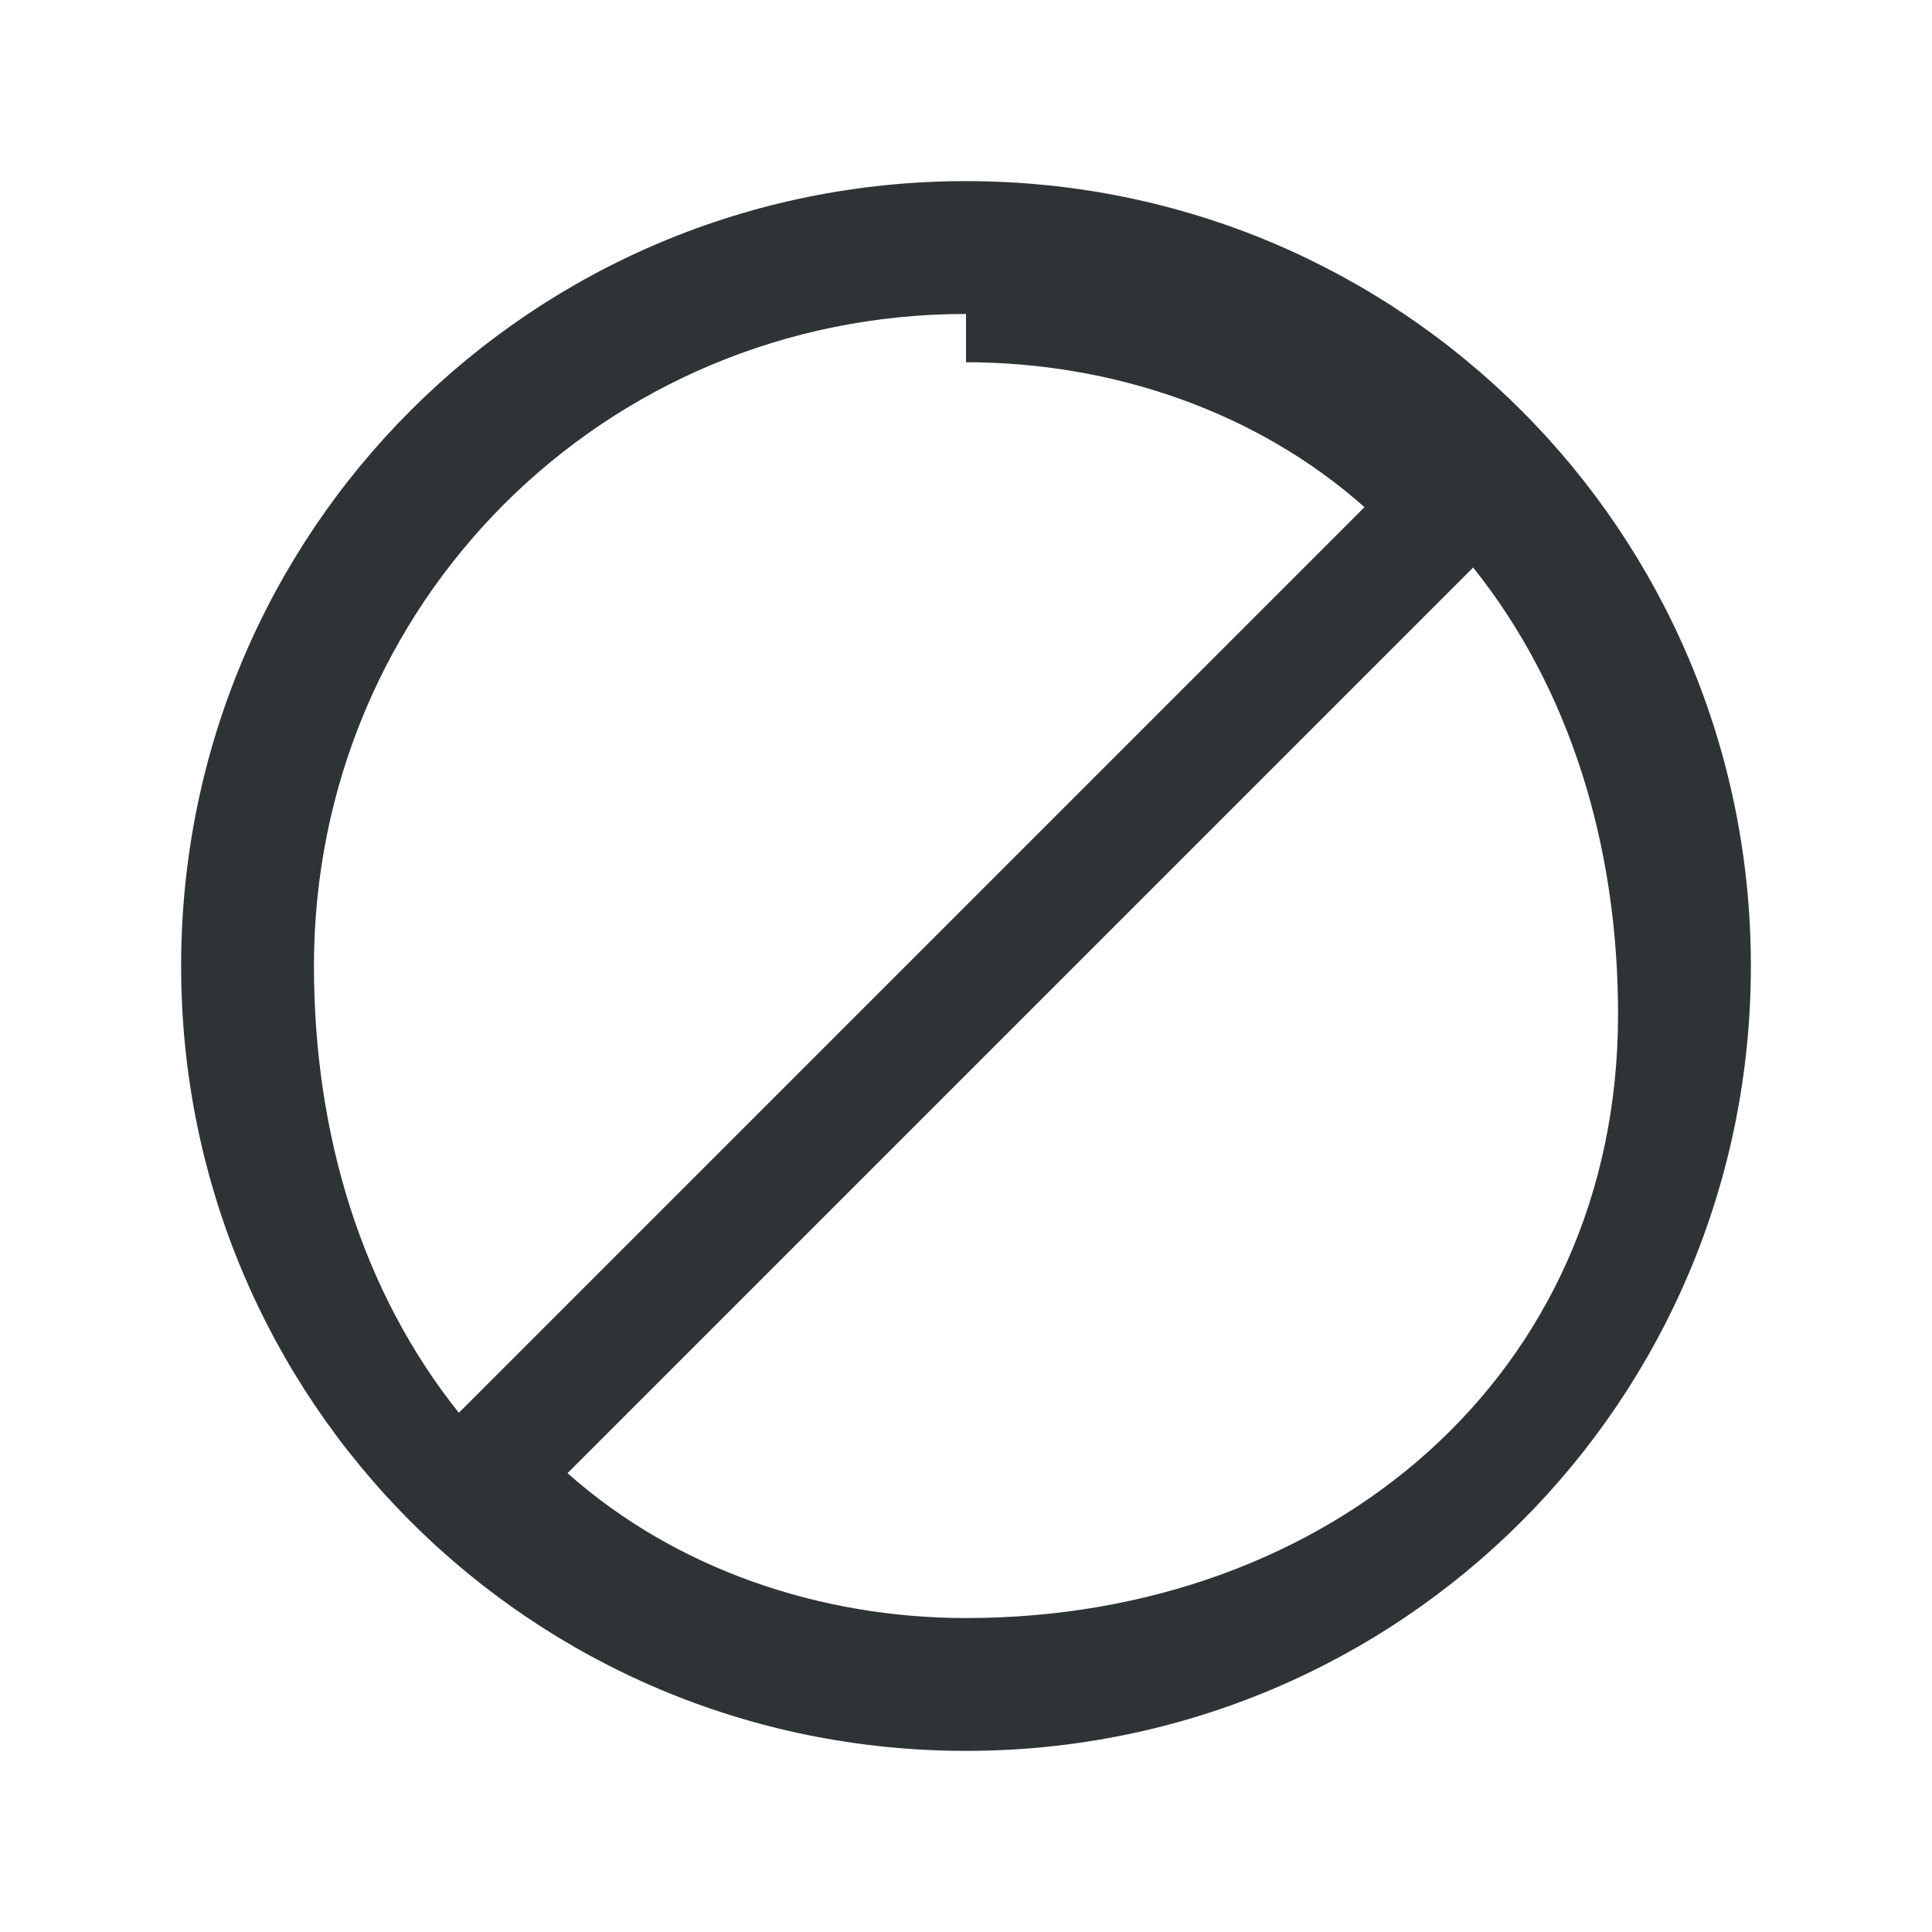
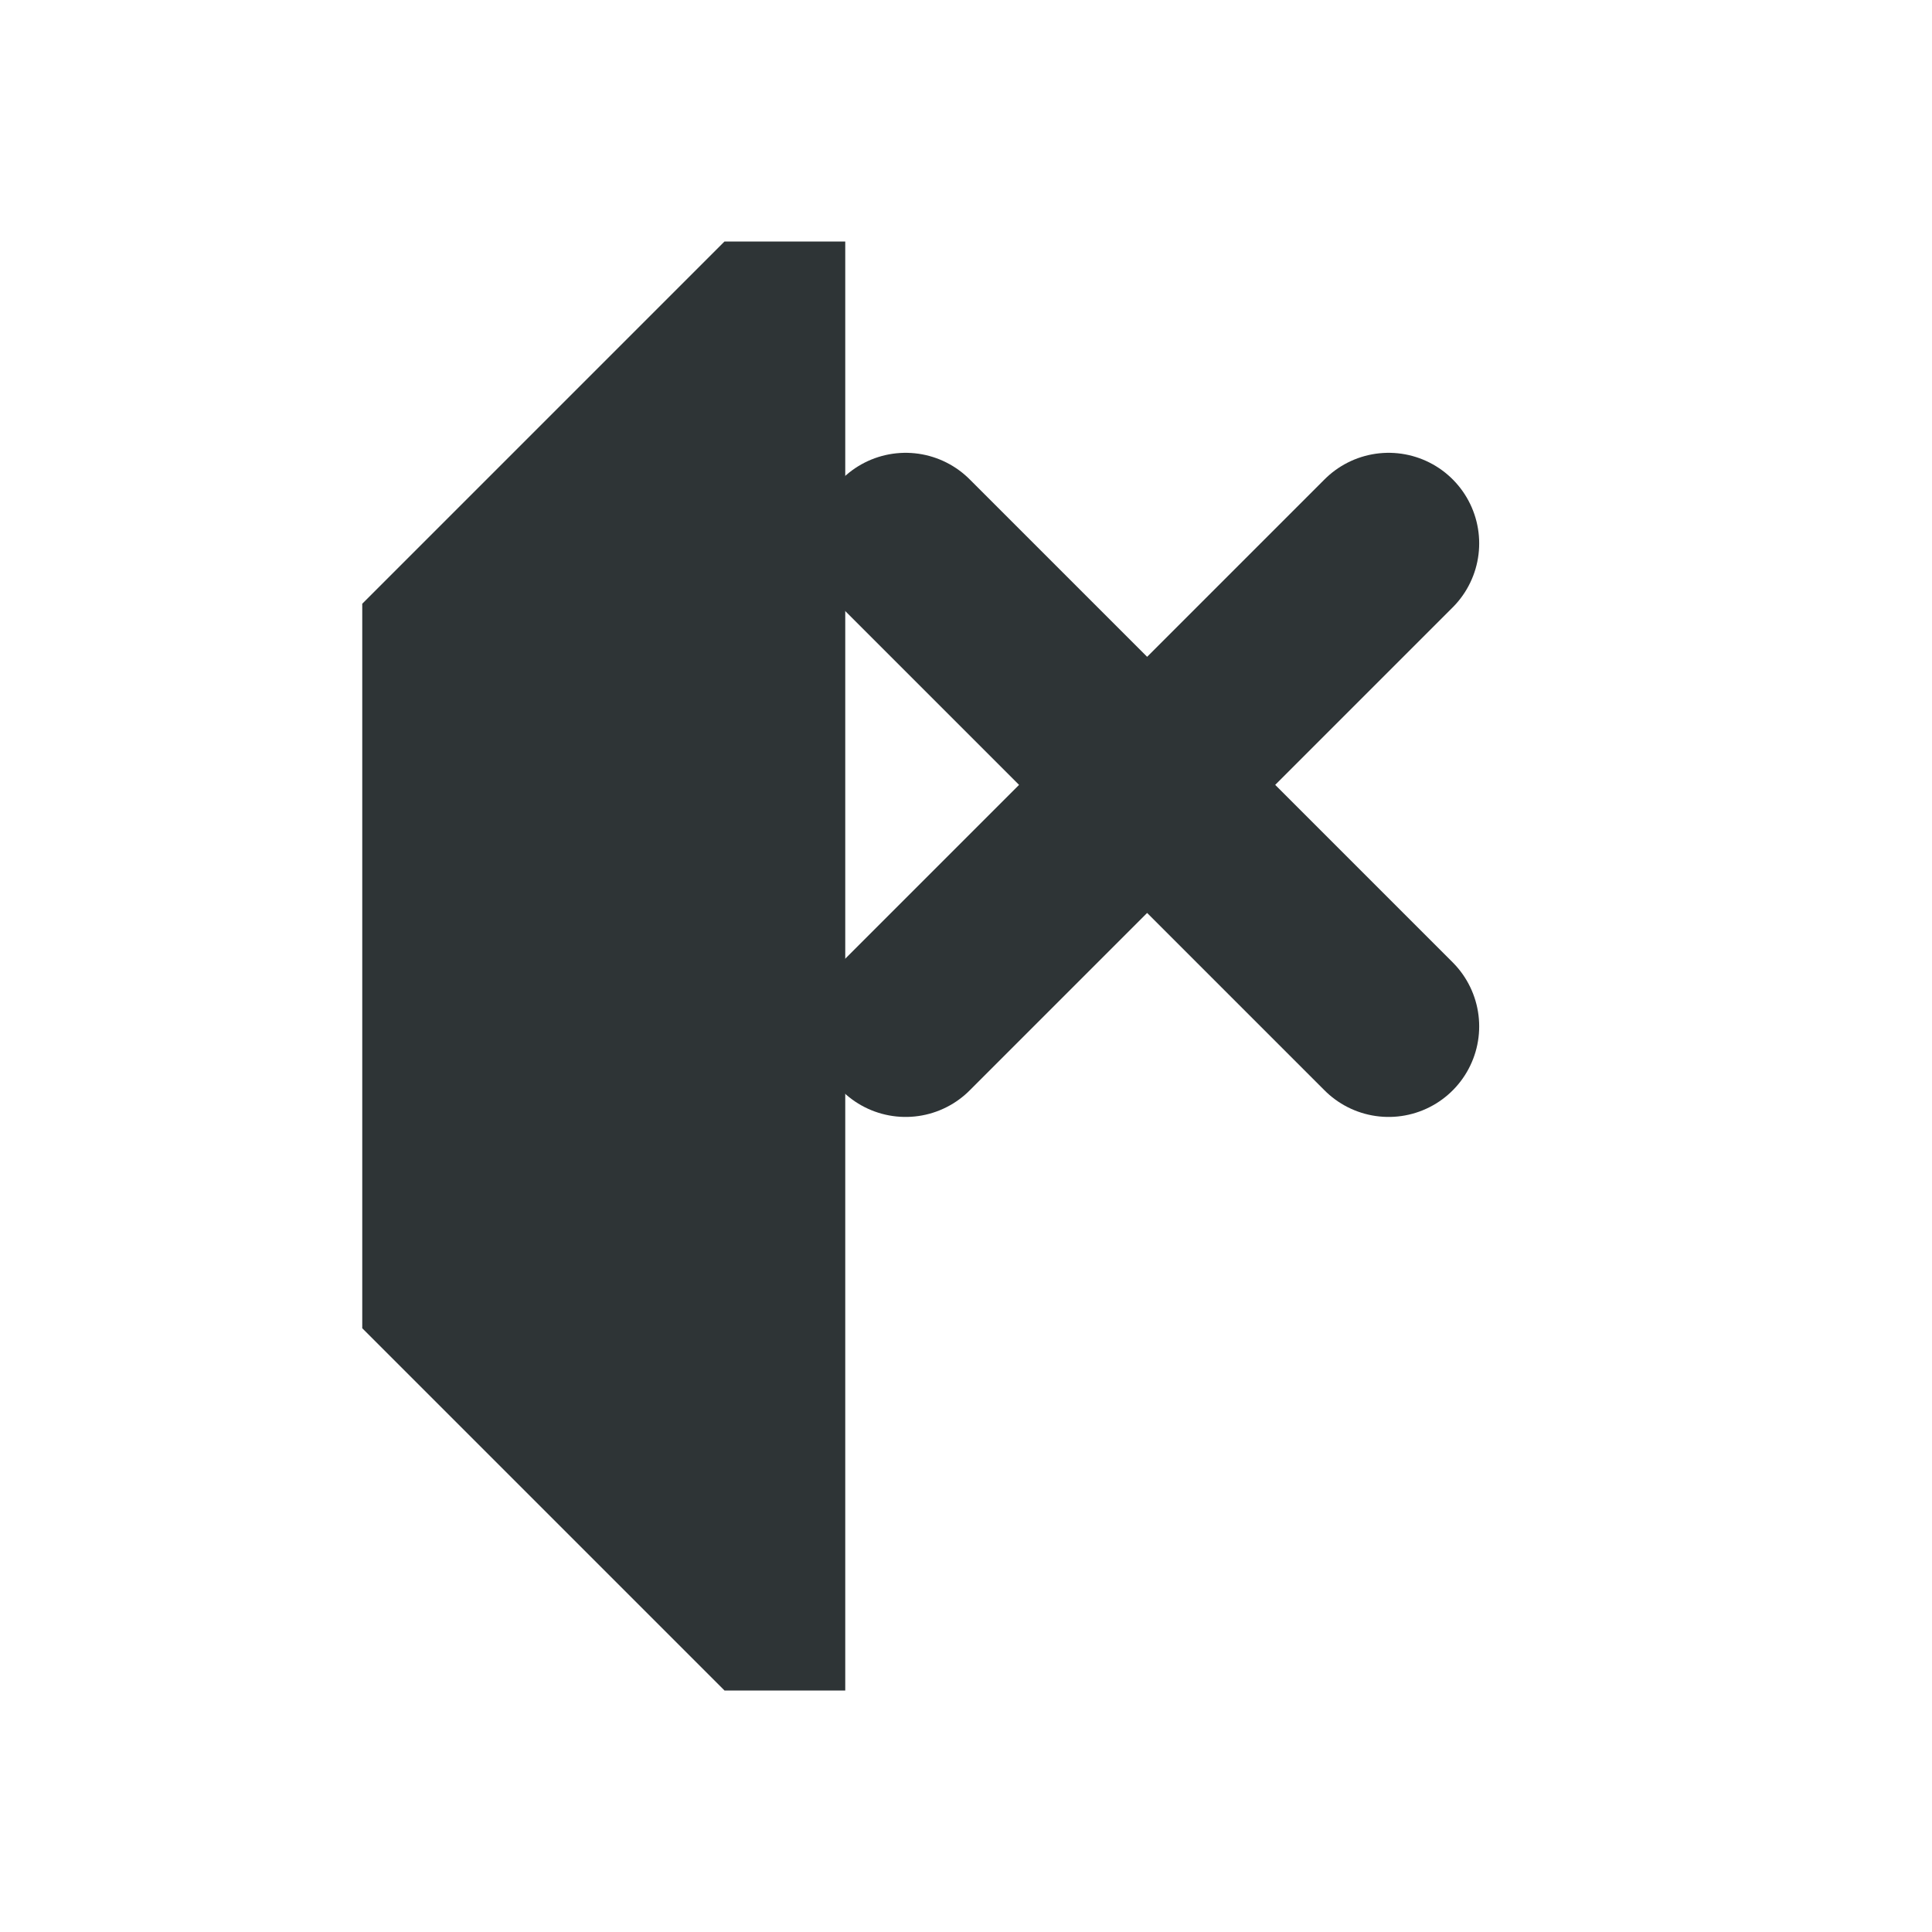
<svg xmlns="http://www.w3.org/2000/svg" width="16" height="16" viewBox="0 0 16 16">
-   <path d="M8 1.5C4.4 1.5 1.5 4.4 1.5 8S4.4 14.5 8 14.5 14.5 11.6 14.5 8 11.6 1.5 8 1.5zm0 1.5c1.2 0 2.4.4 3.3 1.2L3.8 11.7C3 10.7 2.6 9.4 2.6 8 2.6 5 5 2.6 8 2.6zm0 10.4c-1.2 0-2.4-.4-3.3-1.2l7.5-7.5c.8 1 1.2 2.3 1.2 3.7 0 3-2.4 5-5.4 5z" fill="#2e3436" />
+   <path d="M3 5v6l3 3h1V2H6L3 5z" fill="#2e3436" />
+   <path d="M11.5 4.5l-4 4M11.5 8.5l-4-4" stroke="#2e3436" stroke-width="1.5" stroke-linecap="round" fill="none" />
</svg>
